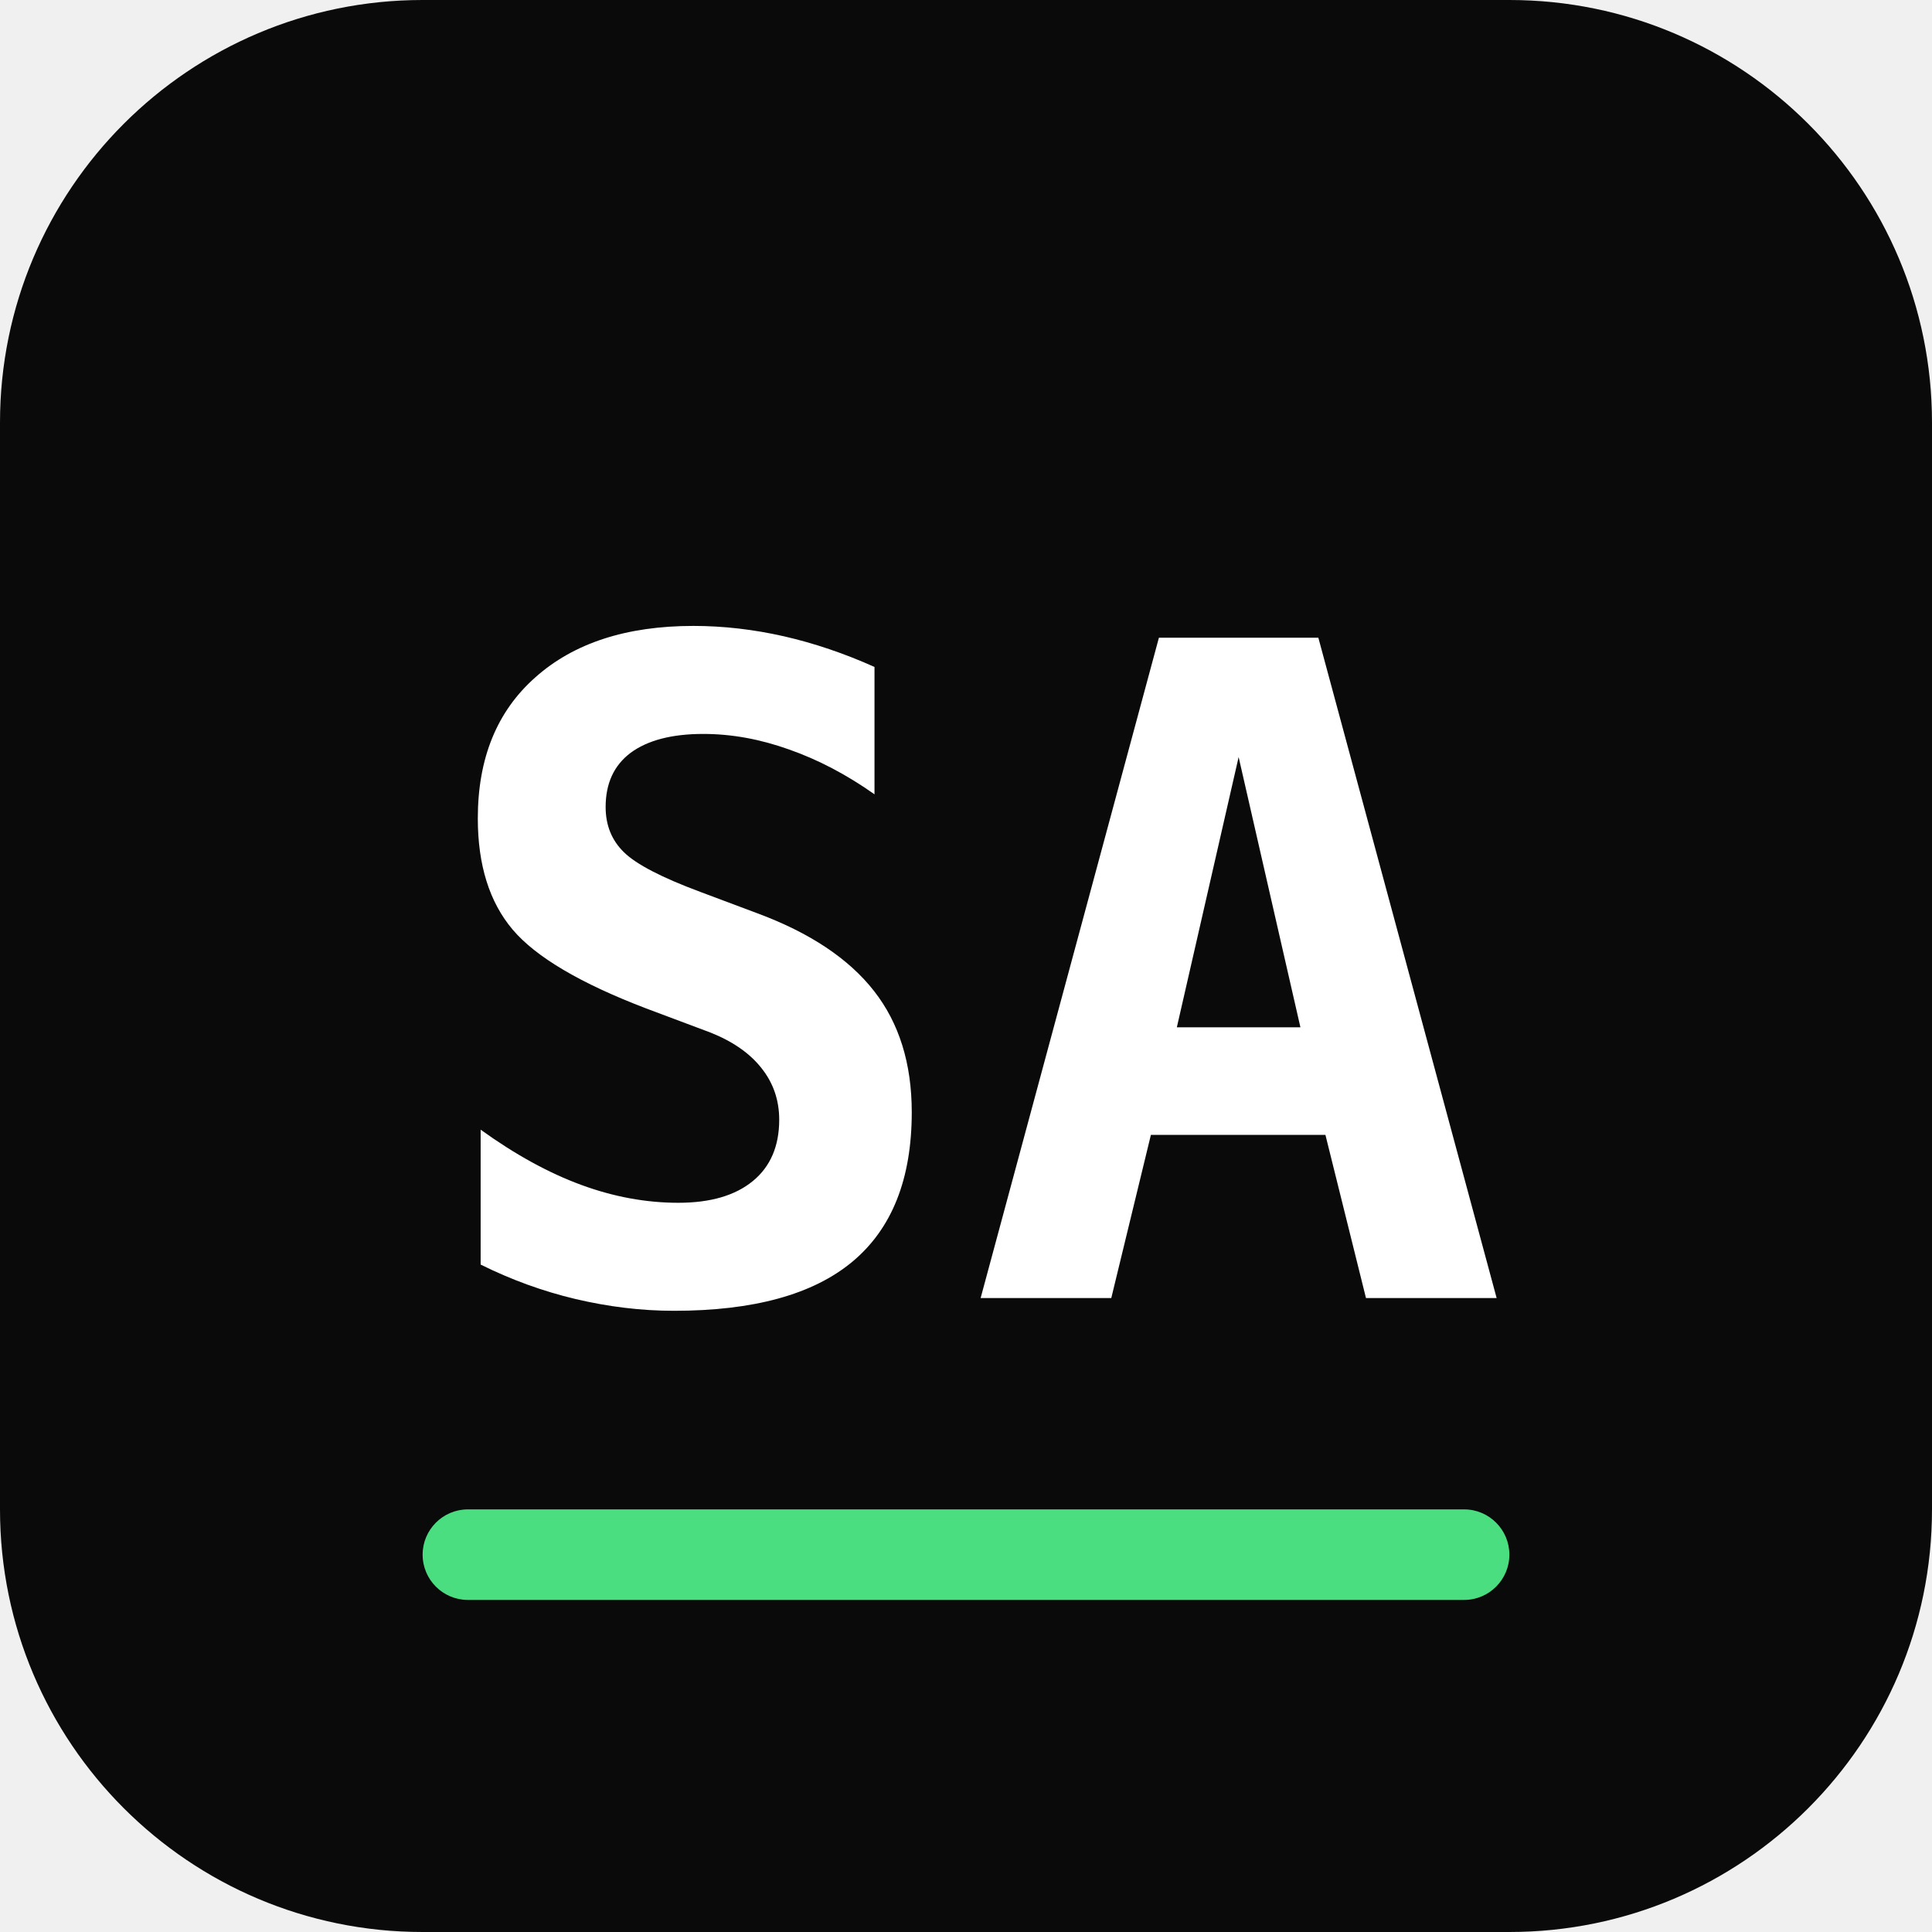
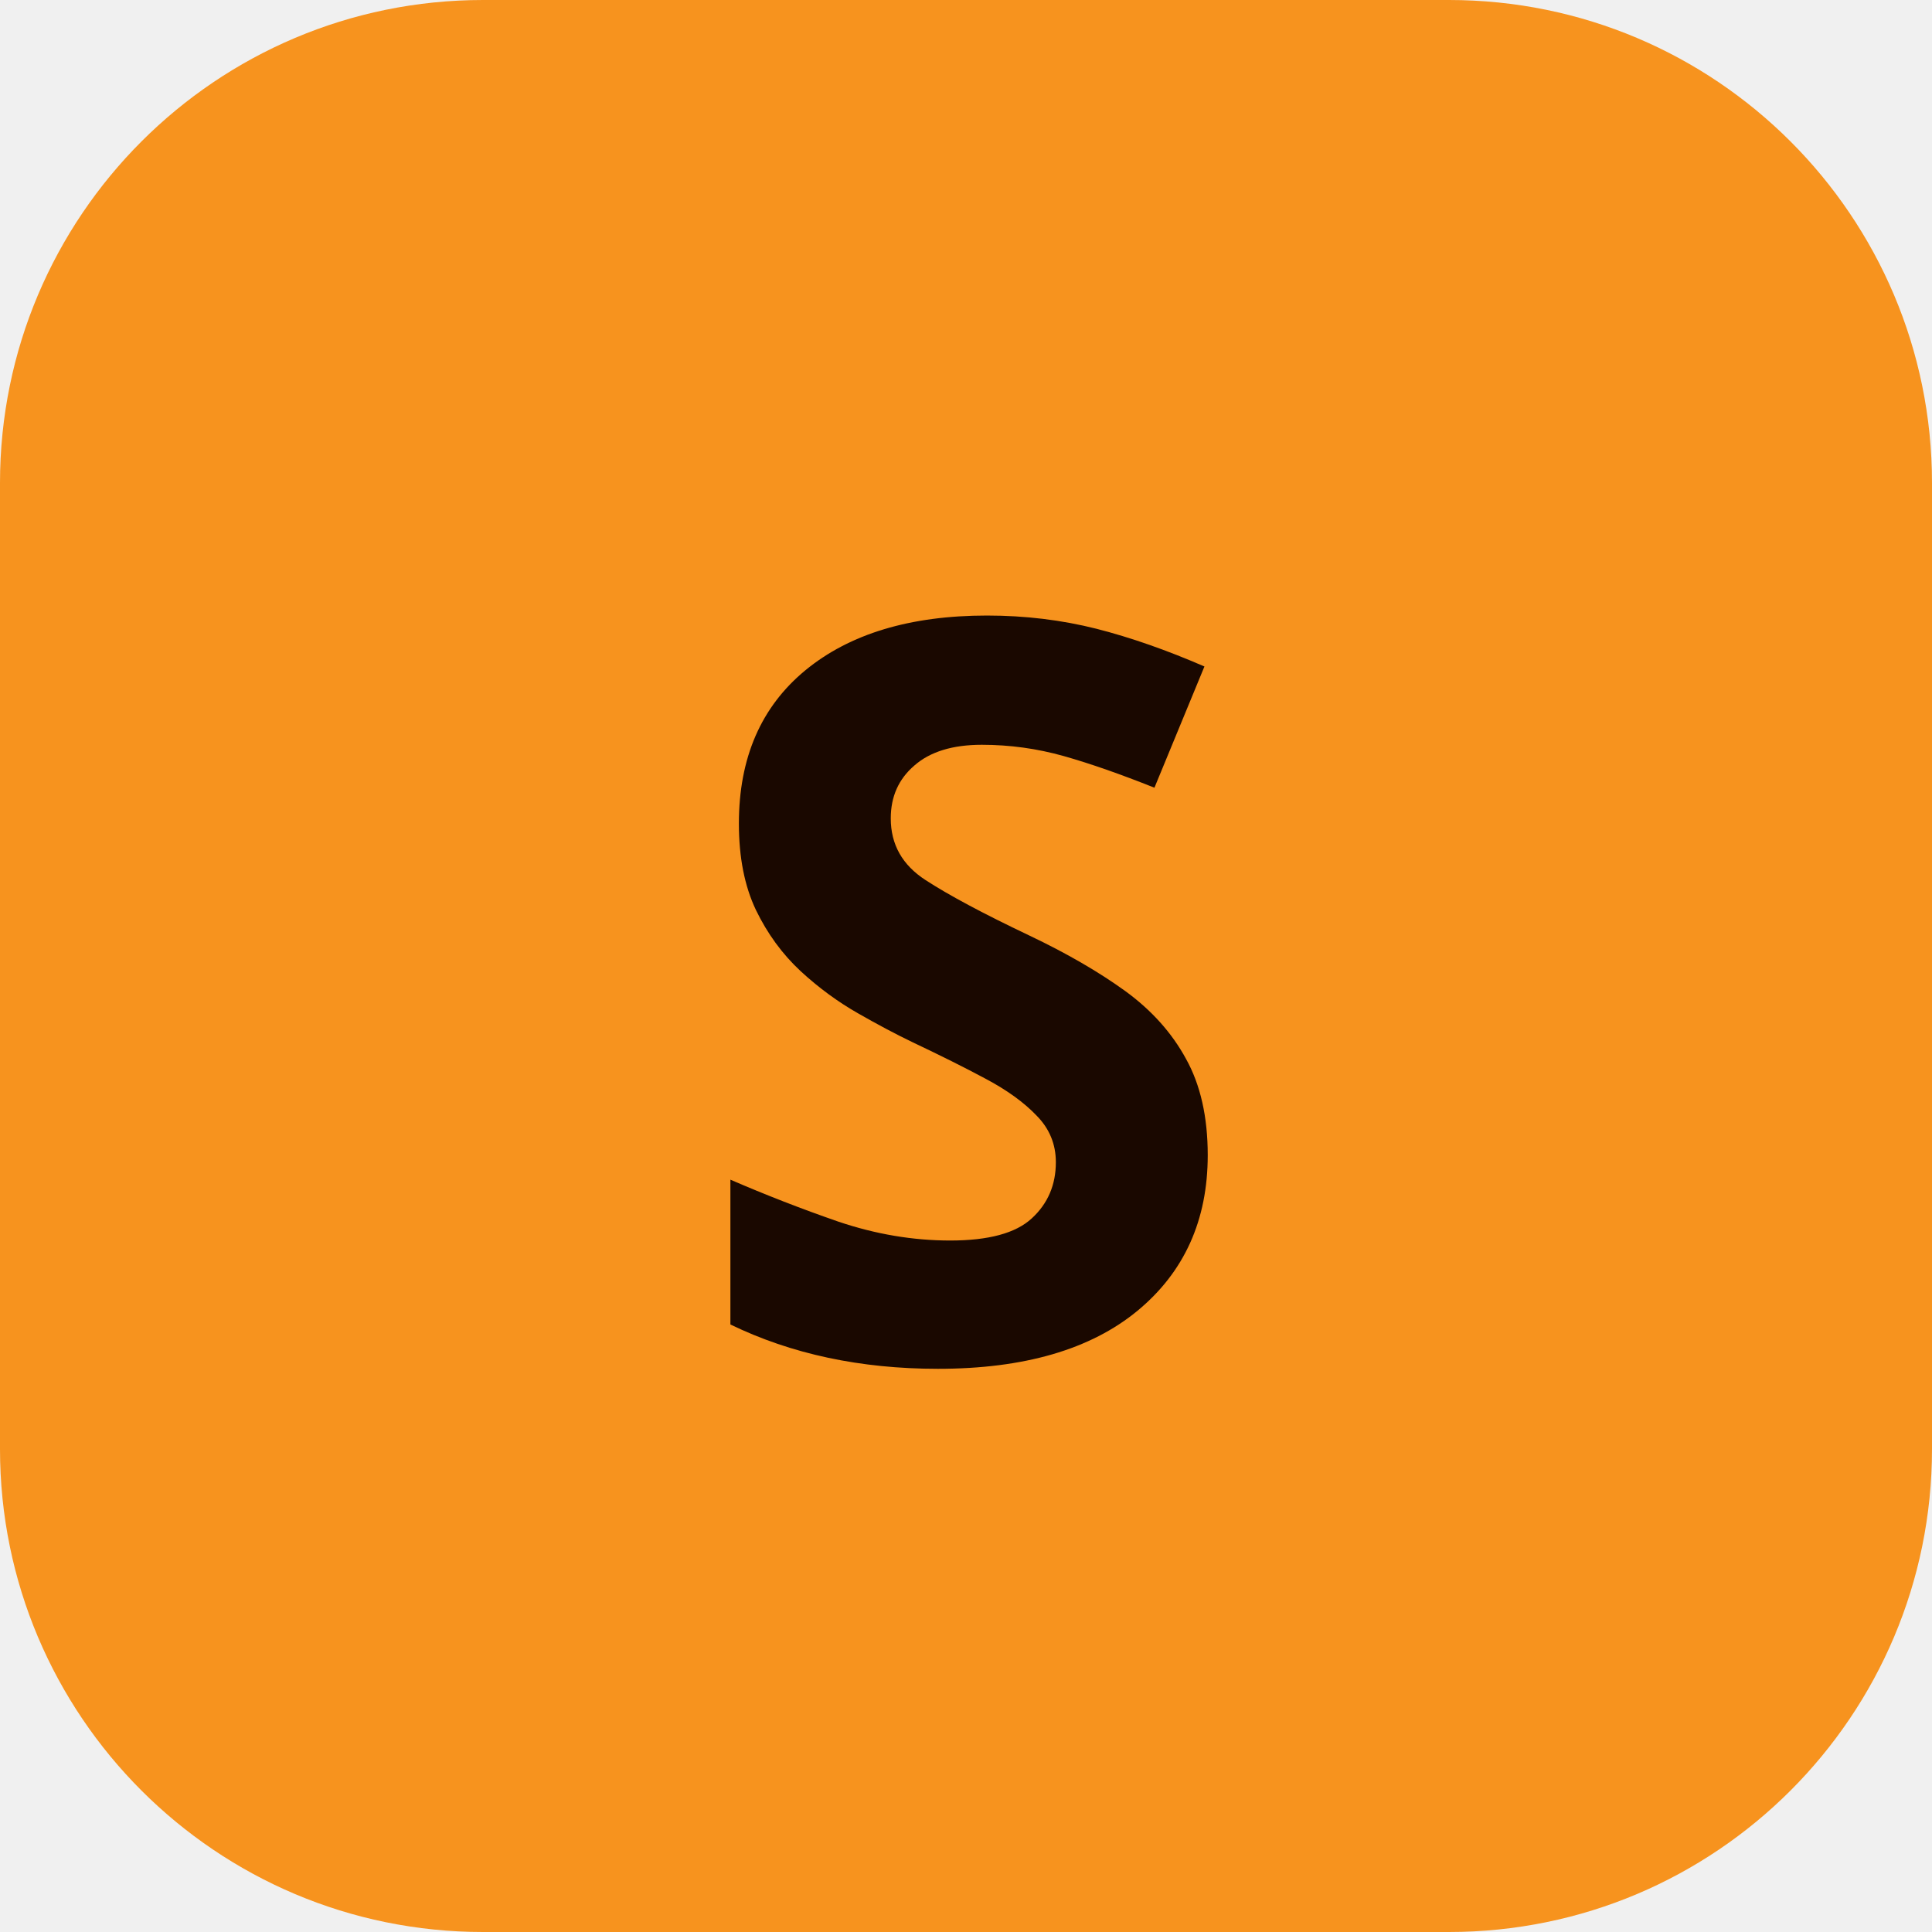
<svg xmlns="http://www.w3.org/2000/svg" viewBox="0 0 64 64">
-   <rect width="64" height="64" rx="14" fill="#0a0a0a" />
-   <text x="32" y="43" font-family="'JetBrains Mono', ui-monospace, monospace" font-size="30" font-weight="700" fill="#ffffff" text-anchor="middle">SA</text>
-   <rect x="14" y="50" width="36" height="3" rx="1.5" fill="#4ade80" />
+   <rect width="64" height="64" rx="16" fill="#f7931e" />
+   <text x="32" y="45" font-family="'Baloo 2', 'Trebuchet MS', sans-serif" font-size="34" font-weight="800" fill="#1a0800" text-anchor="middle">S</text>
</svg>
